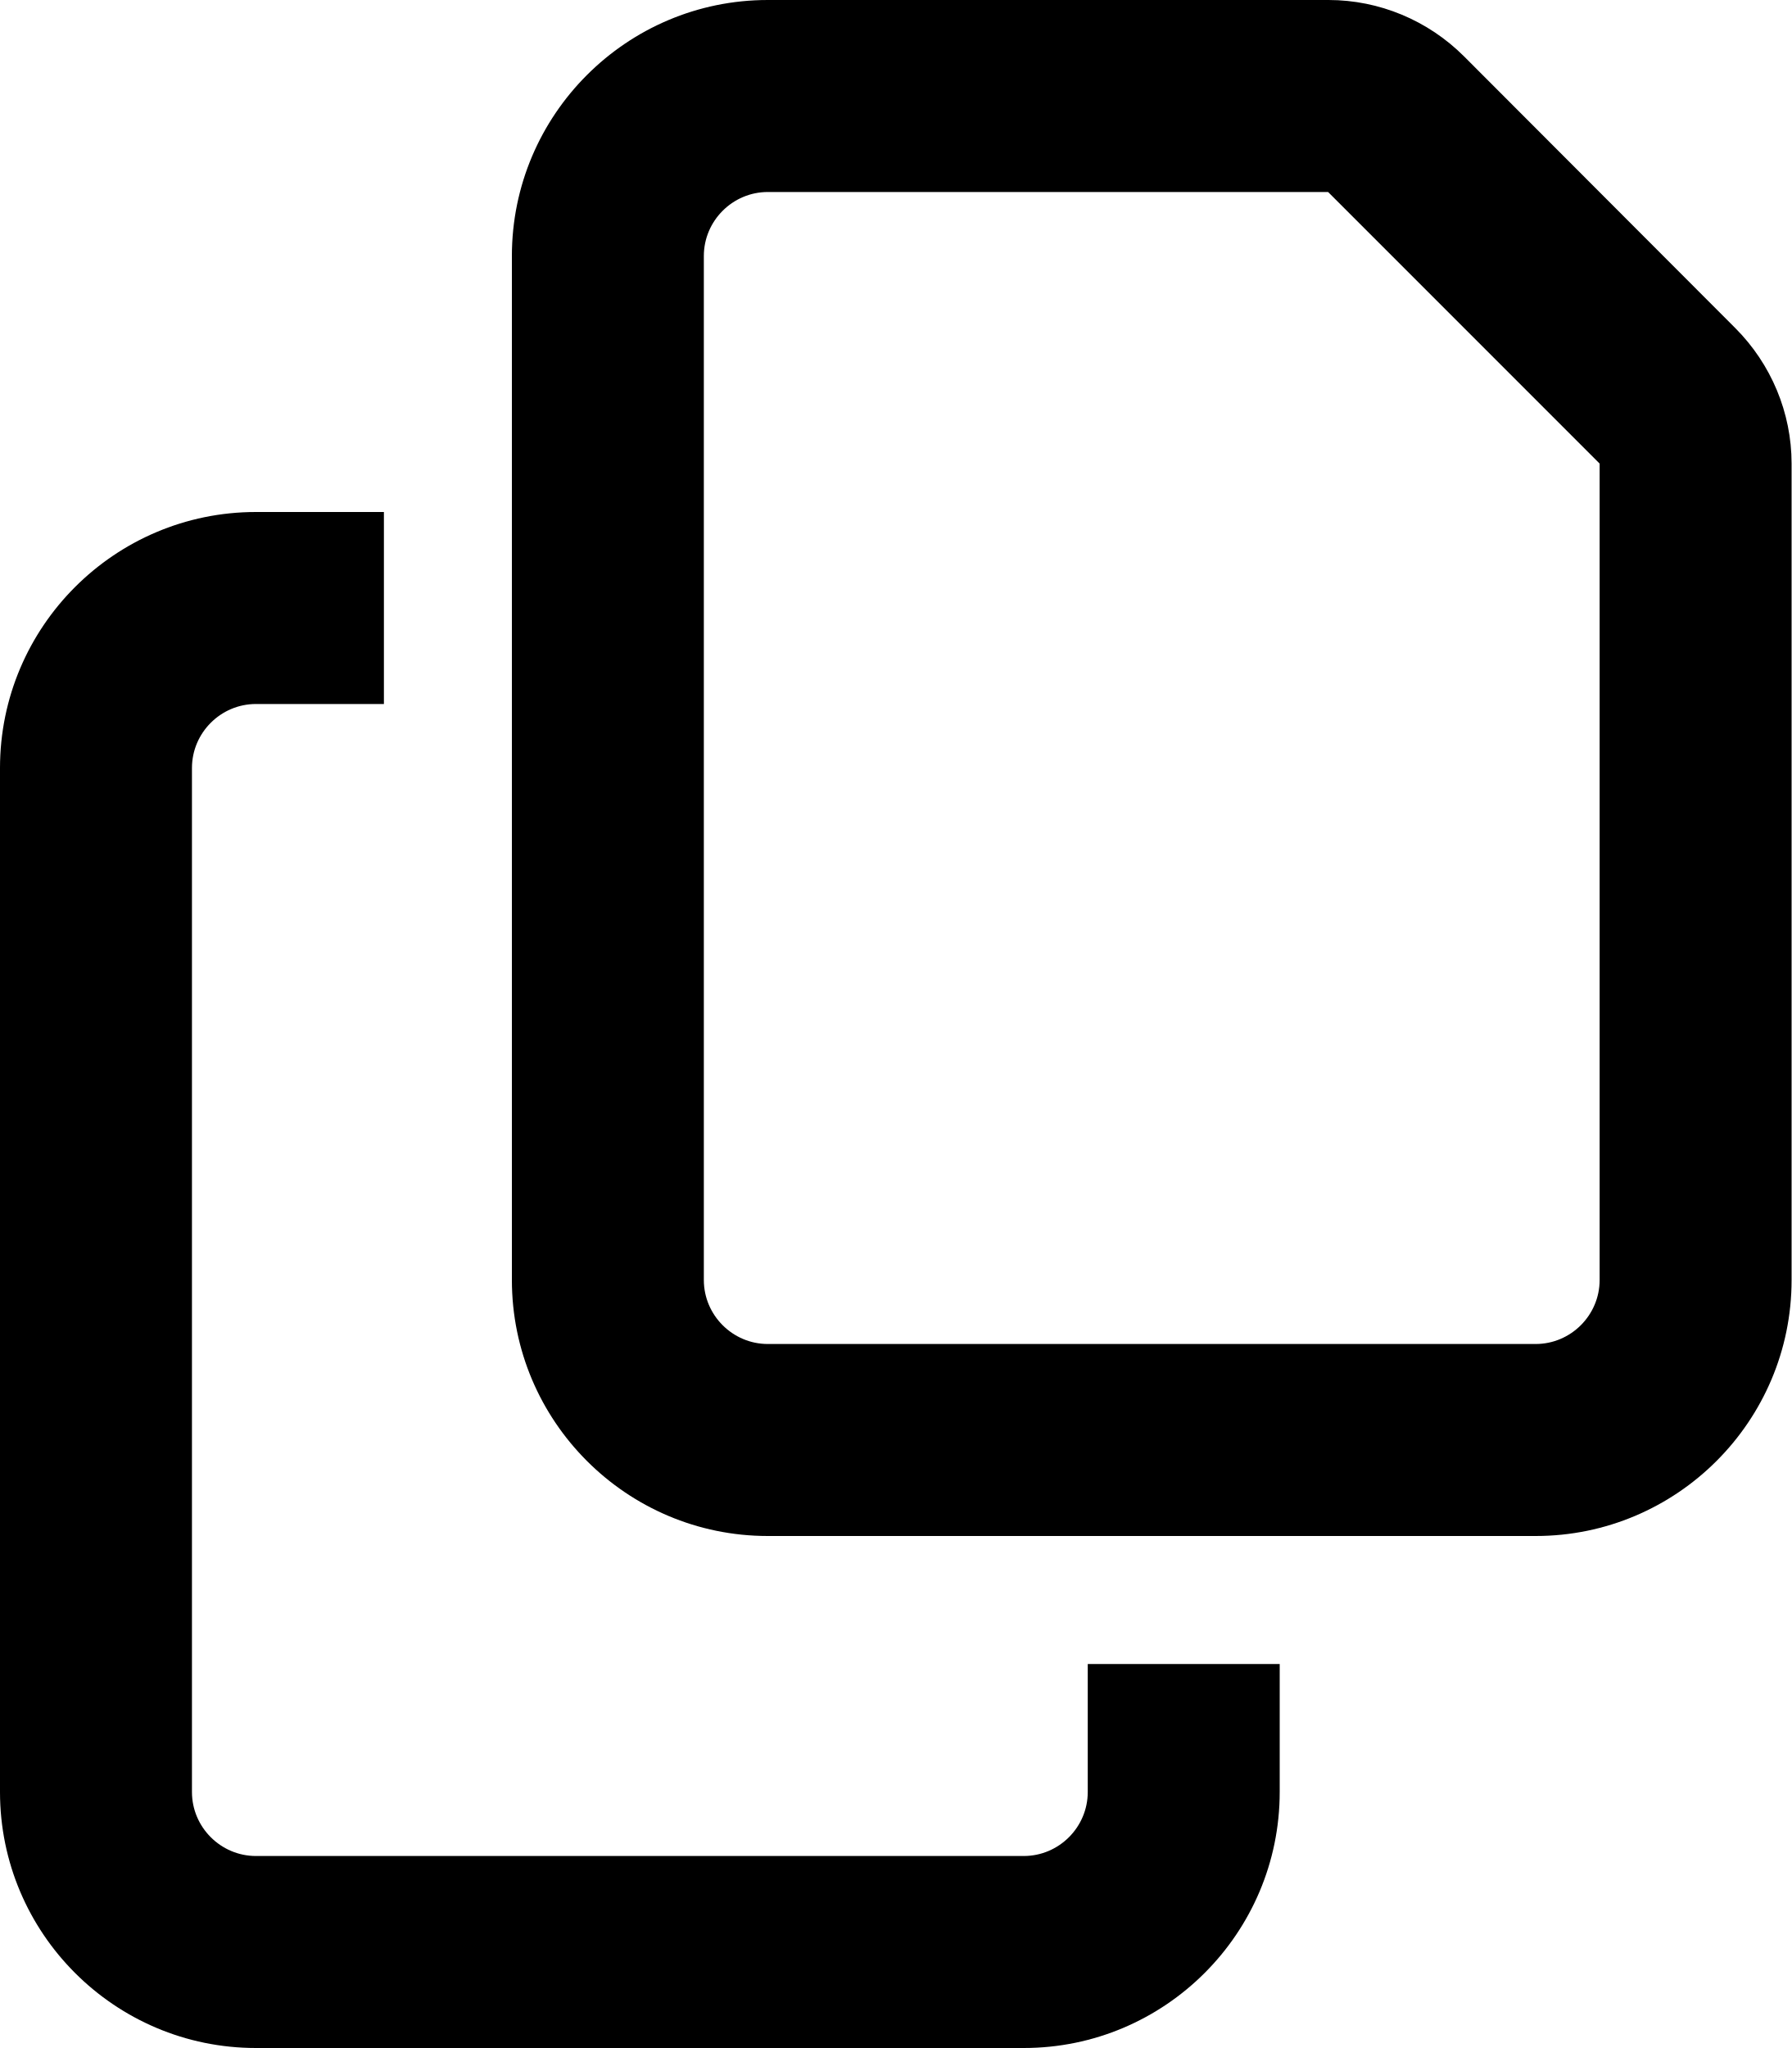
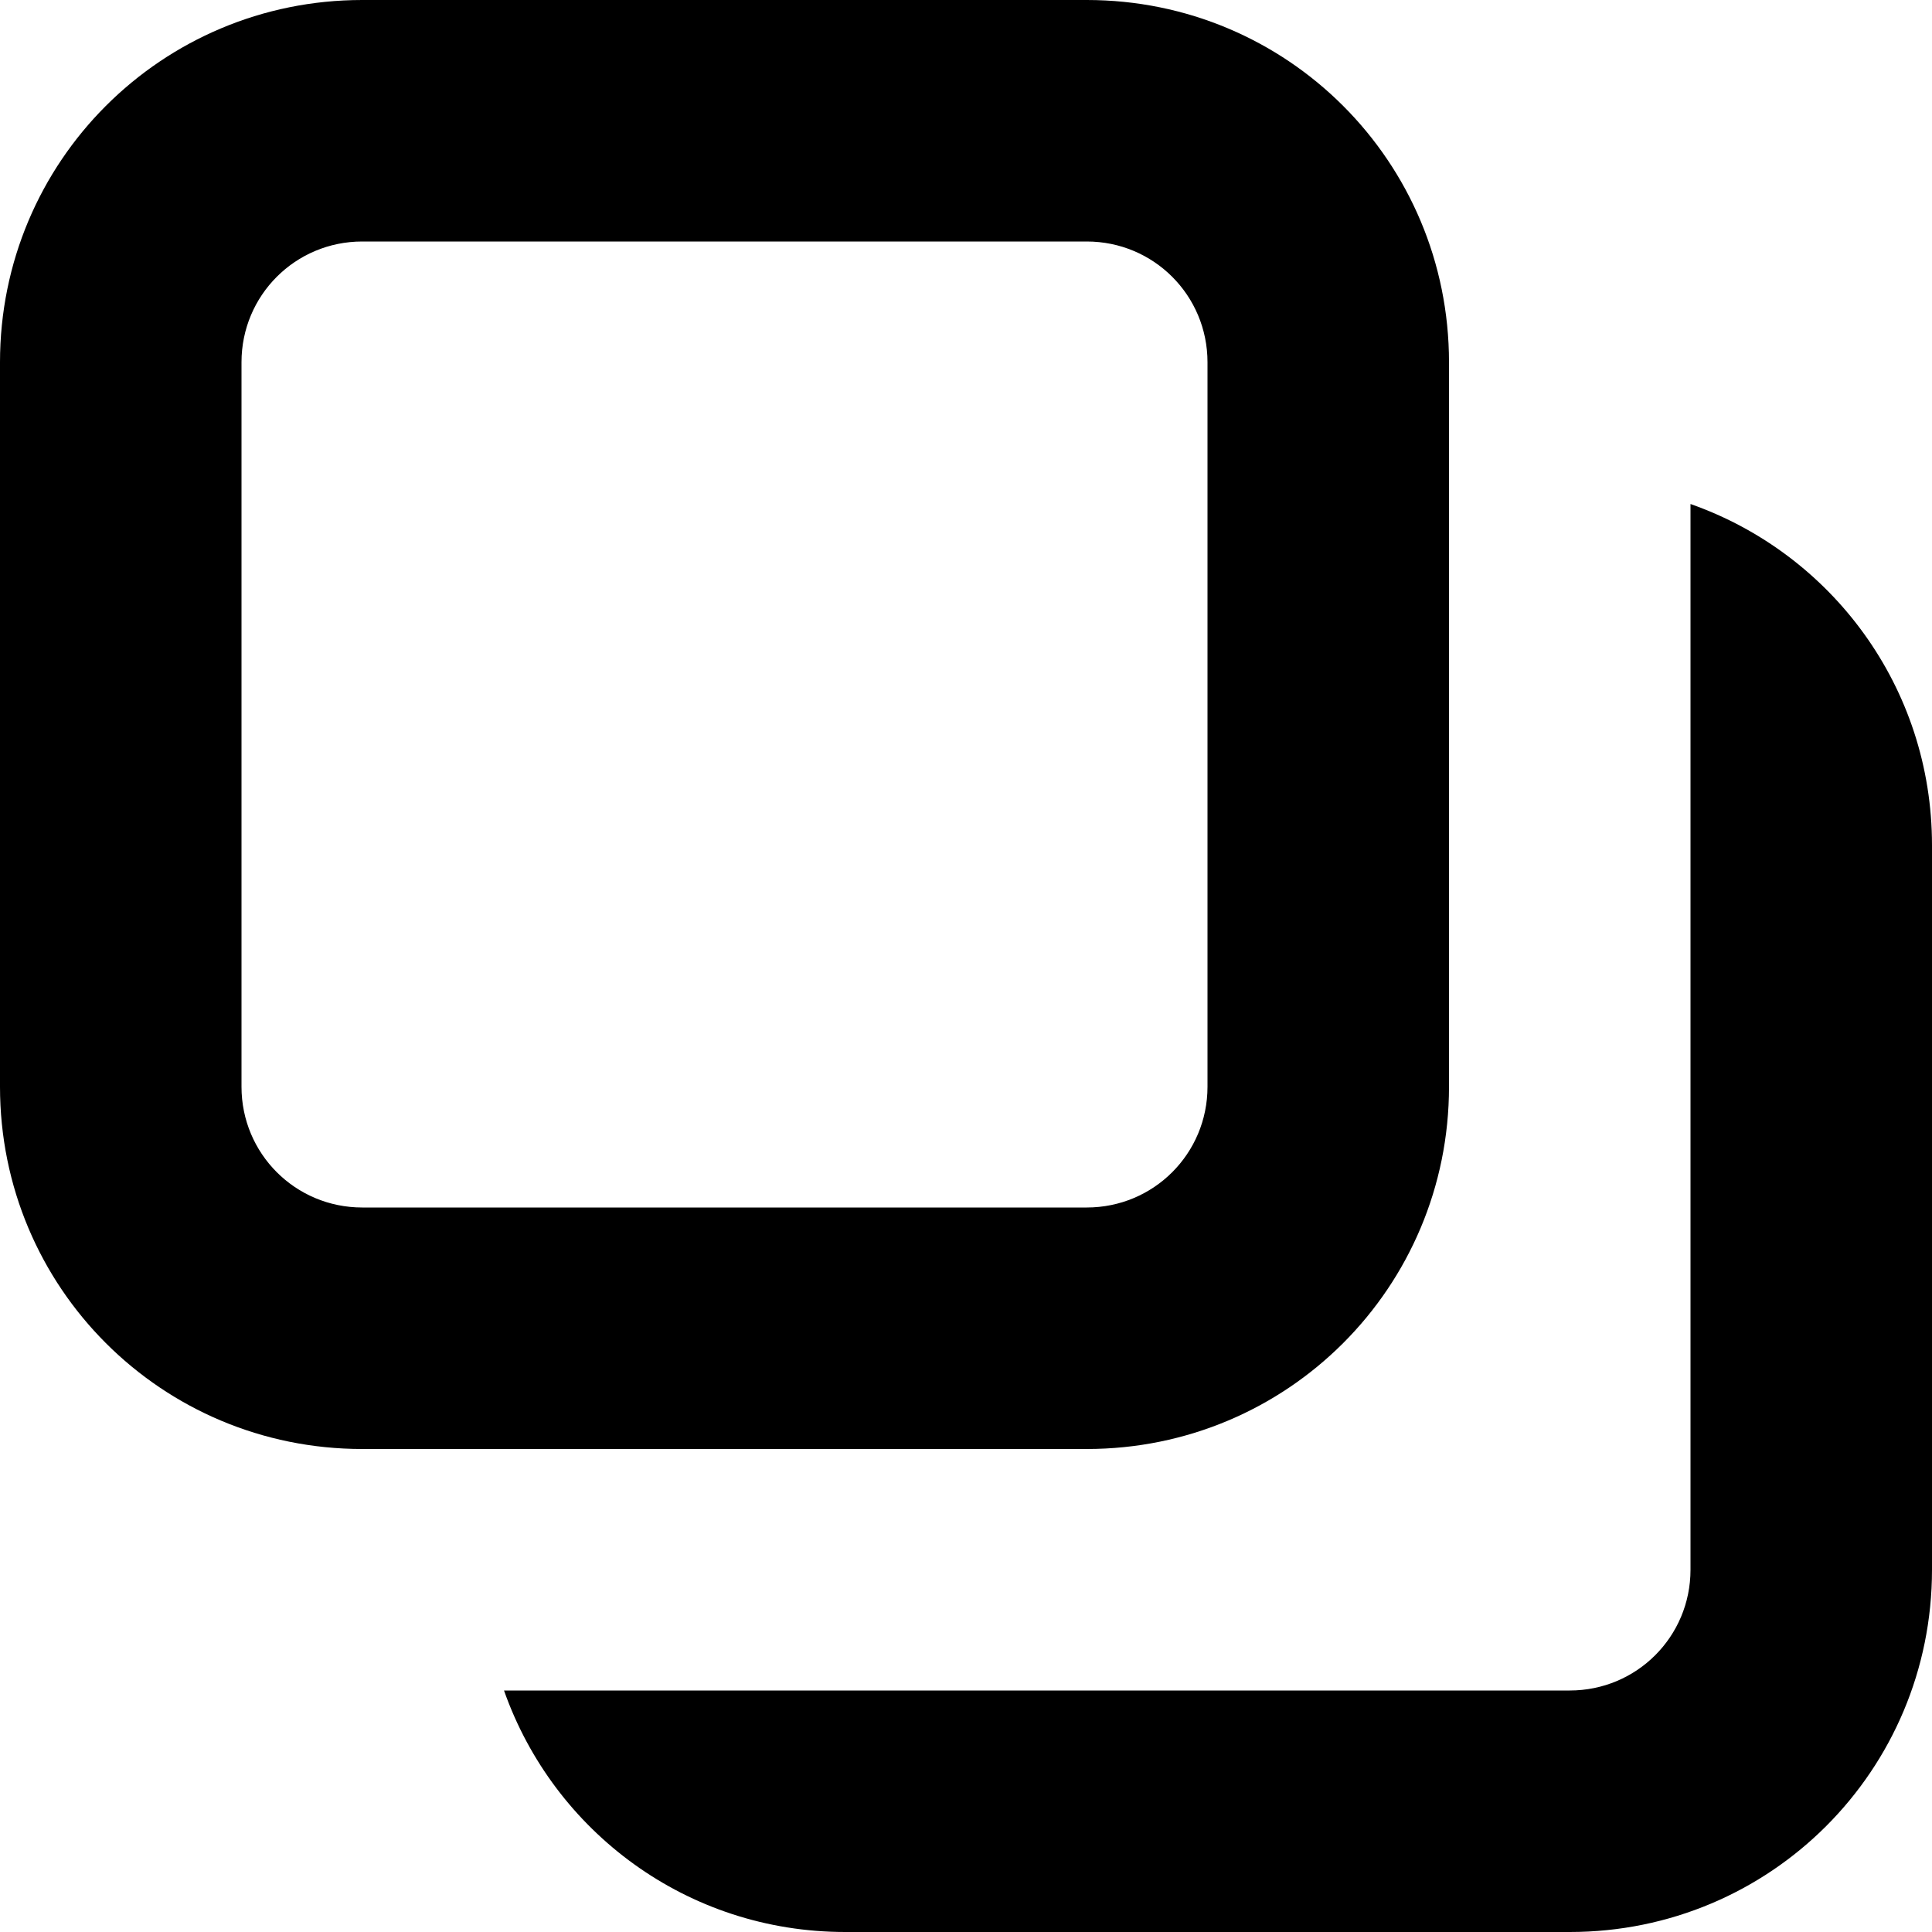
- <svg xmlns="http://www.w3.org/2000/svg" height="1em" viewBox="0 0 448 512">
-   <path d="M384 336H192c-8.8 0-16-7.2-16-16V64c0-8.8 7.2-16 16-16l140.1 0L400 115.9V320c0 8.8-7.2 16-16 16zM192 384H384c35.3 0 64-28.7 64-64V115.9c0-12.7-5.1-24.9-14.1-33.9L366.1 14.1c-9-9-21.2-14.1-33.9-14.1H192c-35.3 0-64 28.7-64 64V320c0 35.3 28.7 64 64 64zM64 128c-35.3 0-64 28.7-64 64V448c0 35.3 28.7 64 64 64H256c35.3 0 64-28.7 64-64V416H272v32c0 8.8-7.2 16-16 16H64c-8.8 0-16-7.2-16-16V192c0-8.8 7.2-16 16-16H96V128H64z" />
+ <svg xmlns="http://www.w3.org/2000/svg" width="16" height="16" viewBox="0 0 16 16" fill="currentColor">
+   <path d="m14 4.174v8.826c0 0.554-0.446 1-1 1h-8.826c0.411 1.167 1.516 2 2.826 2h6c1.662 0 3-1.338 3-3v-6c0-1.31-0.833-2.416-2-2.826zm-11-2.174h6c0.554 0 1 0.446 1 1v6c0 0.554-0.446 1-1 1h-6c-0.554 0-1-0.446-1-1v-6c0-0.554 0.446-1 1-1zm0-2h6c1.662 0 3 1.338 3 3v6c0 1.662-1.338 3-3 3h-6c-1.662 0-3-1.338-3-3v-6c0-1.662 1.338-3 3-3z" fill-rule="evenodd" />
</svg>
